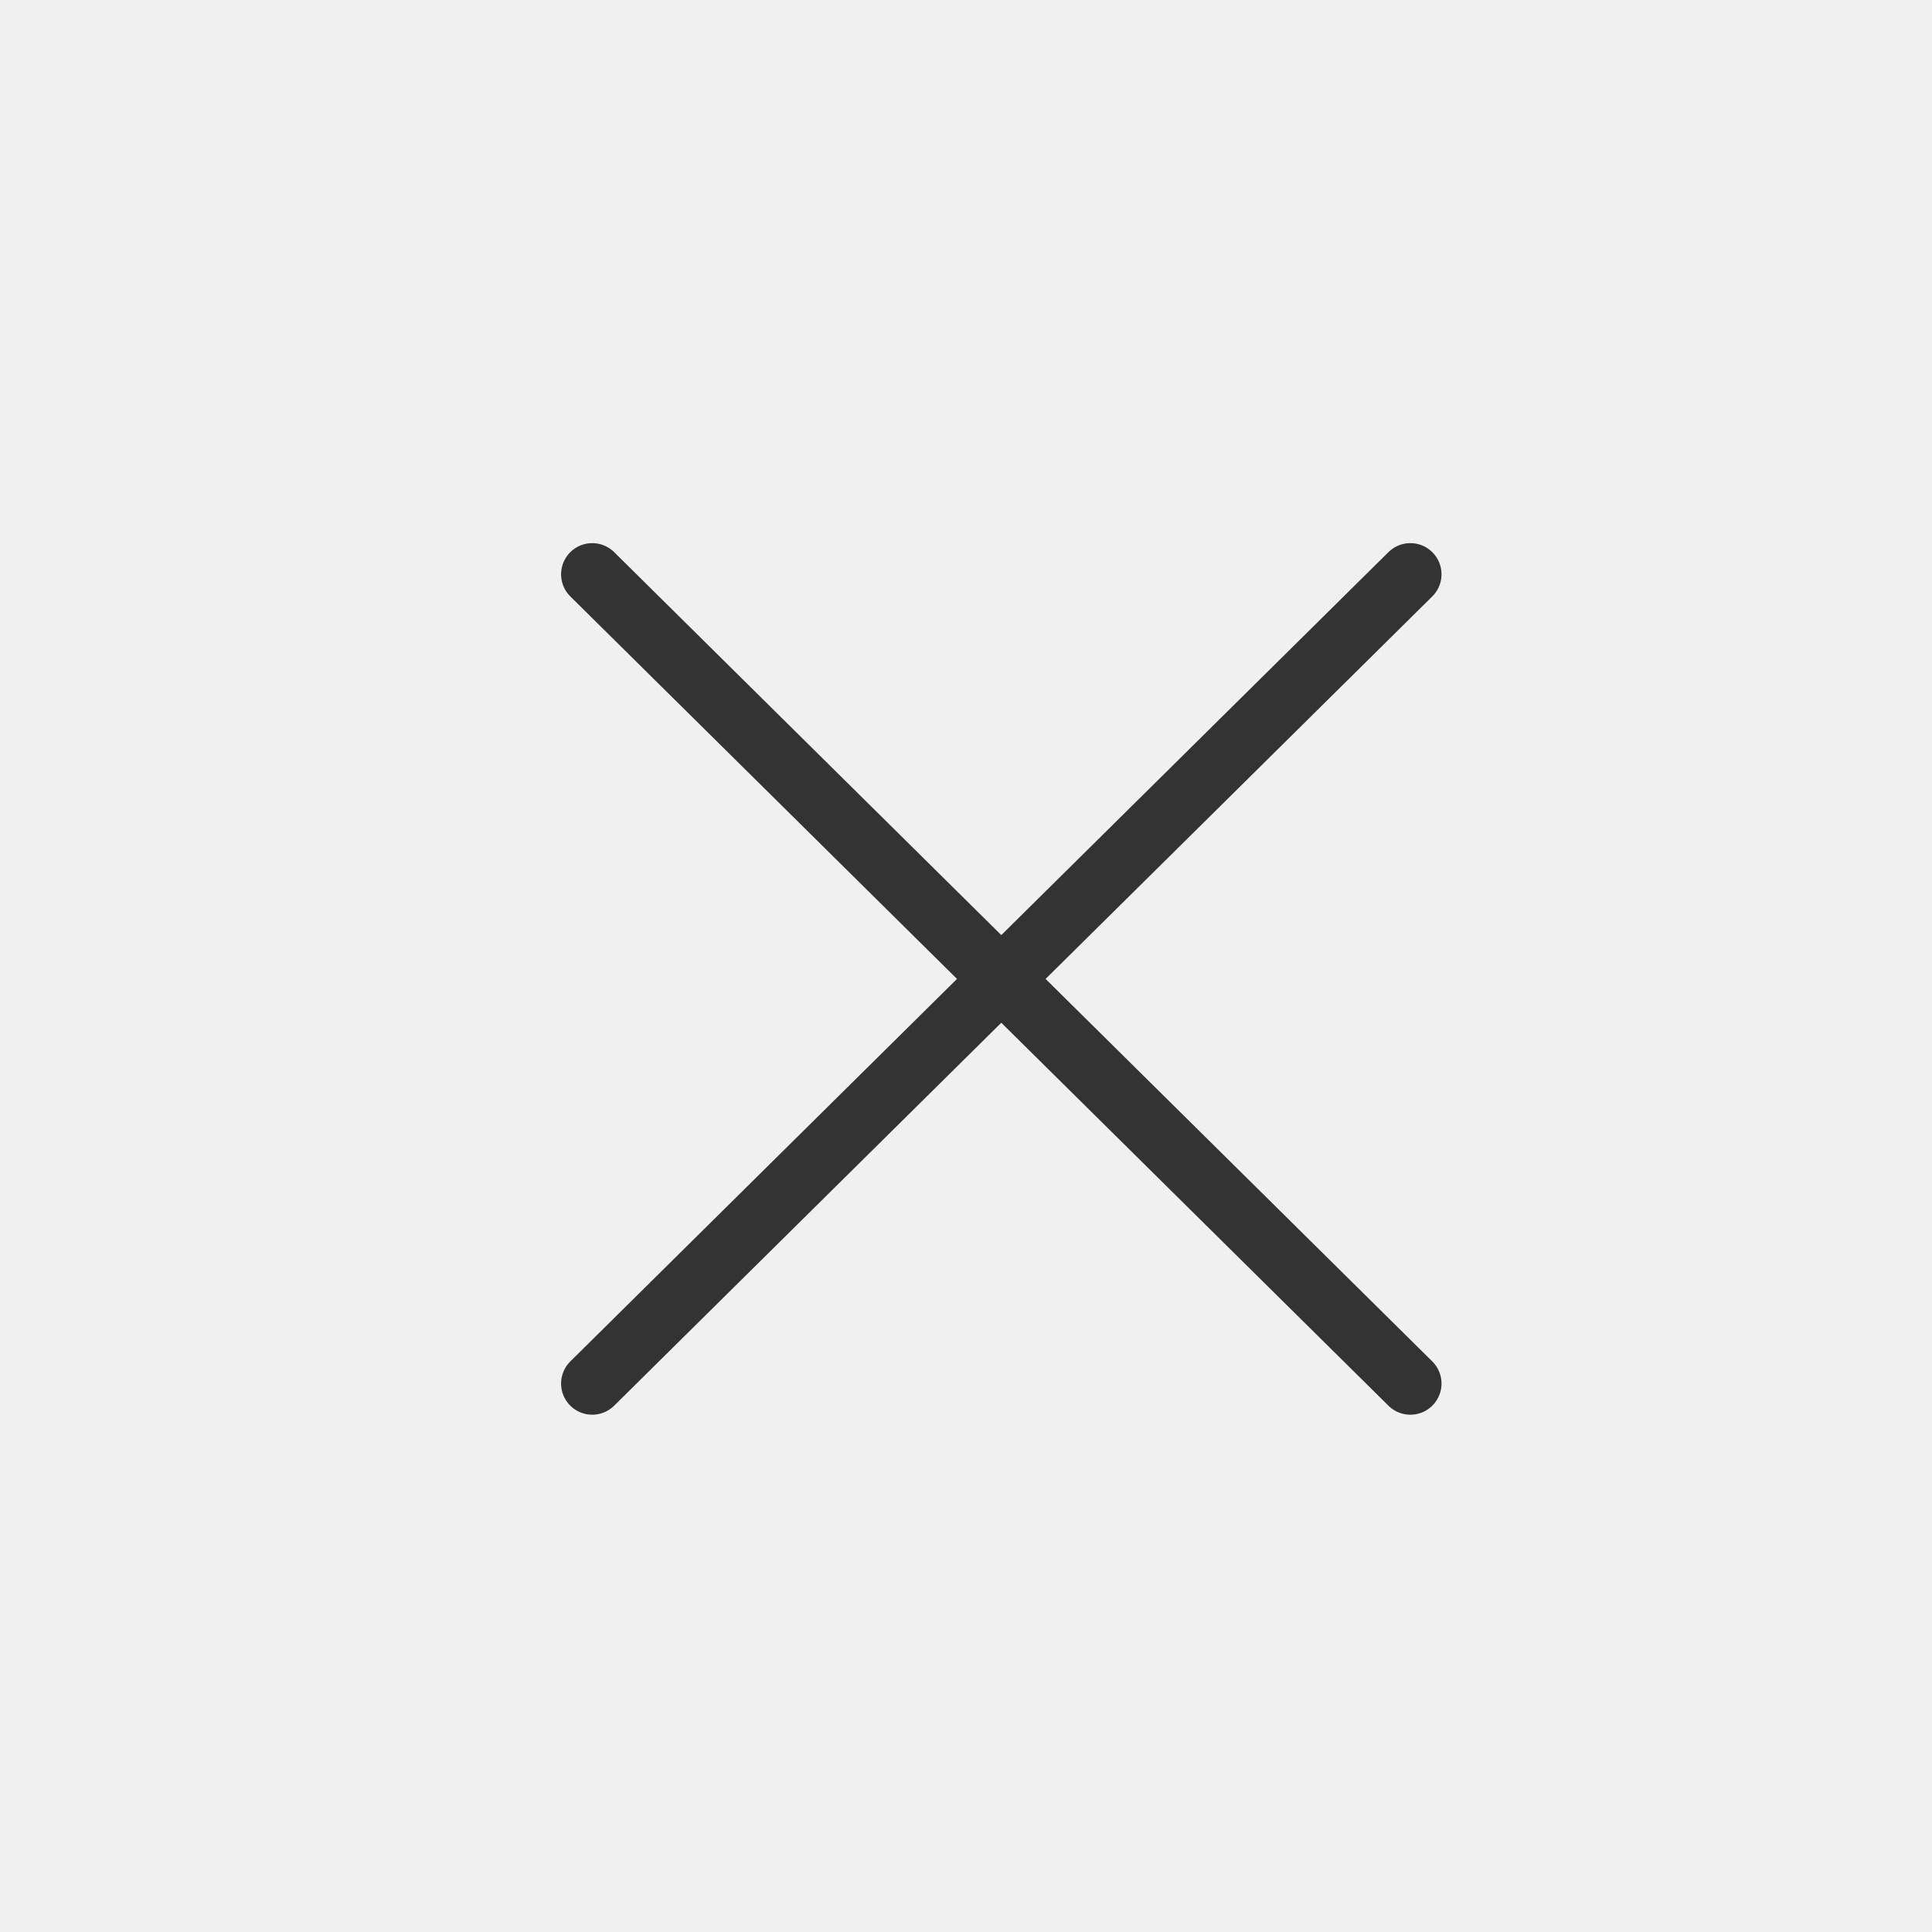
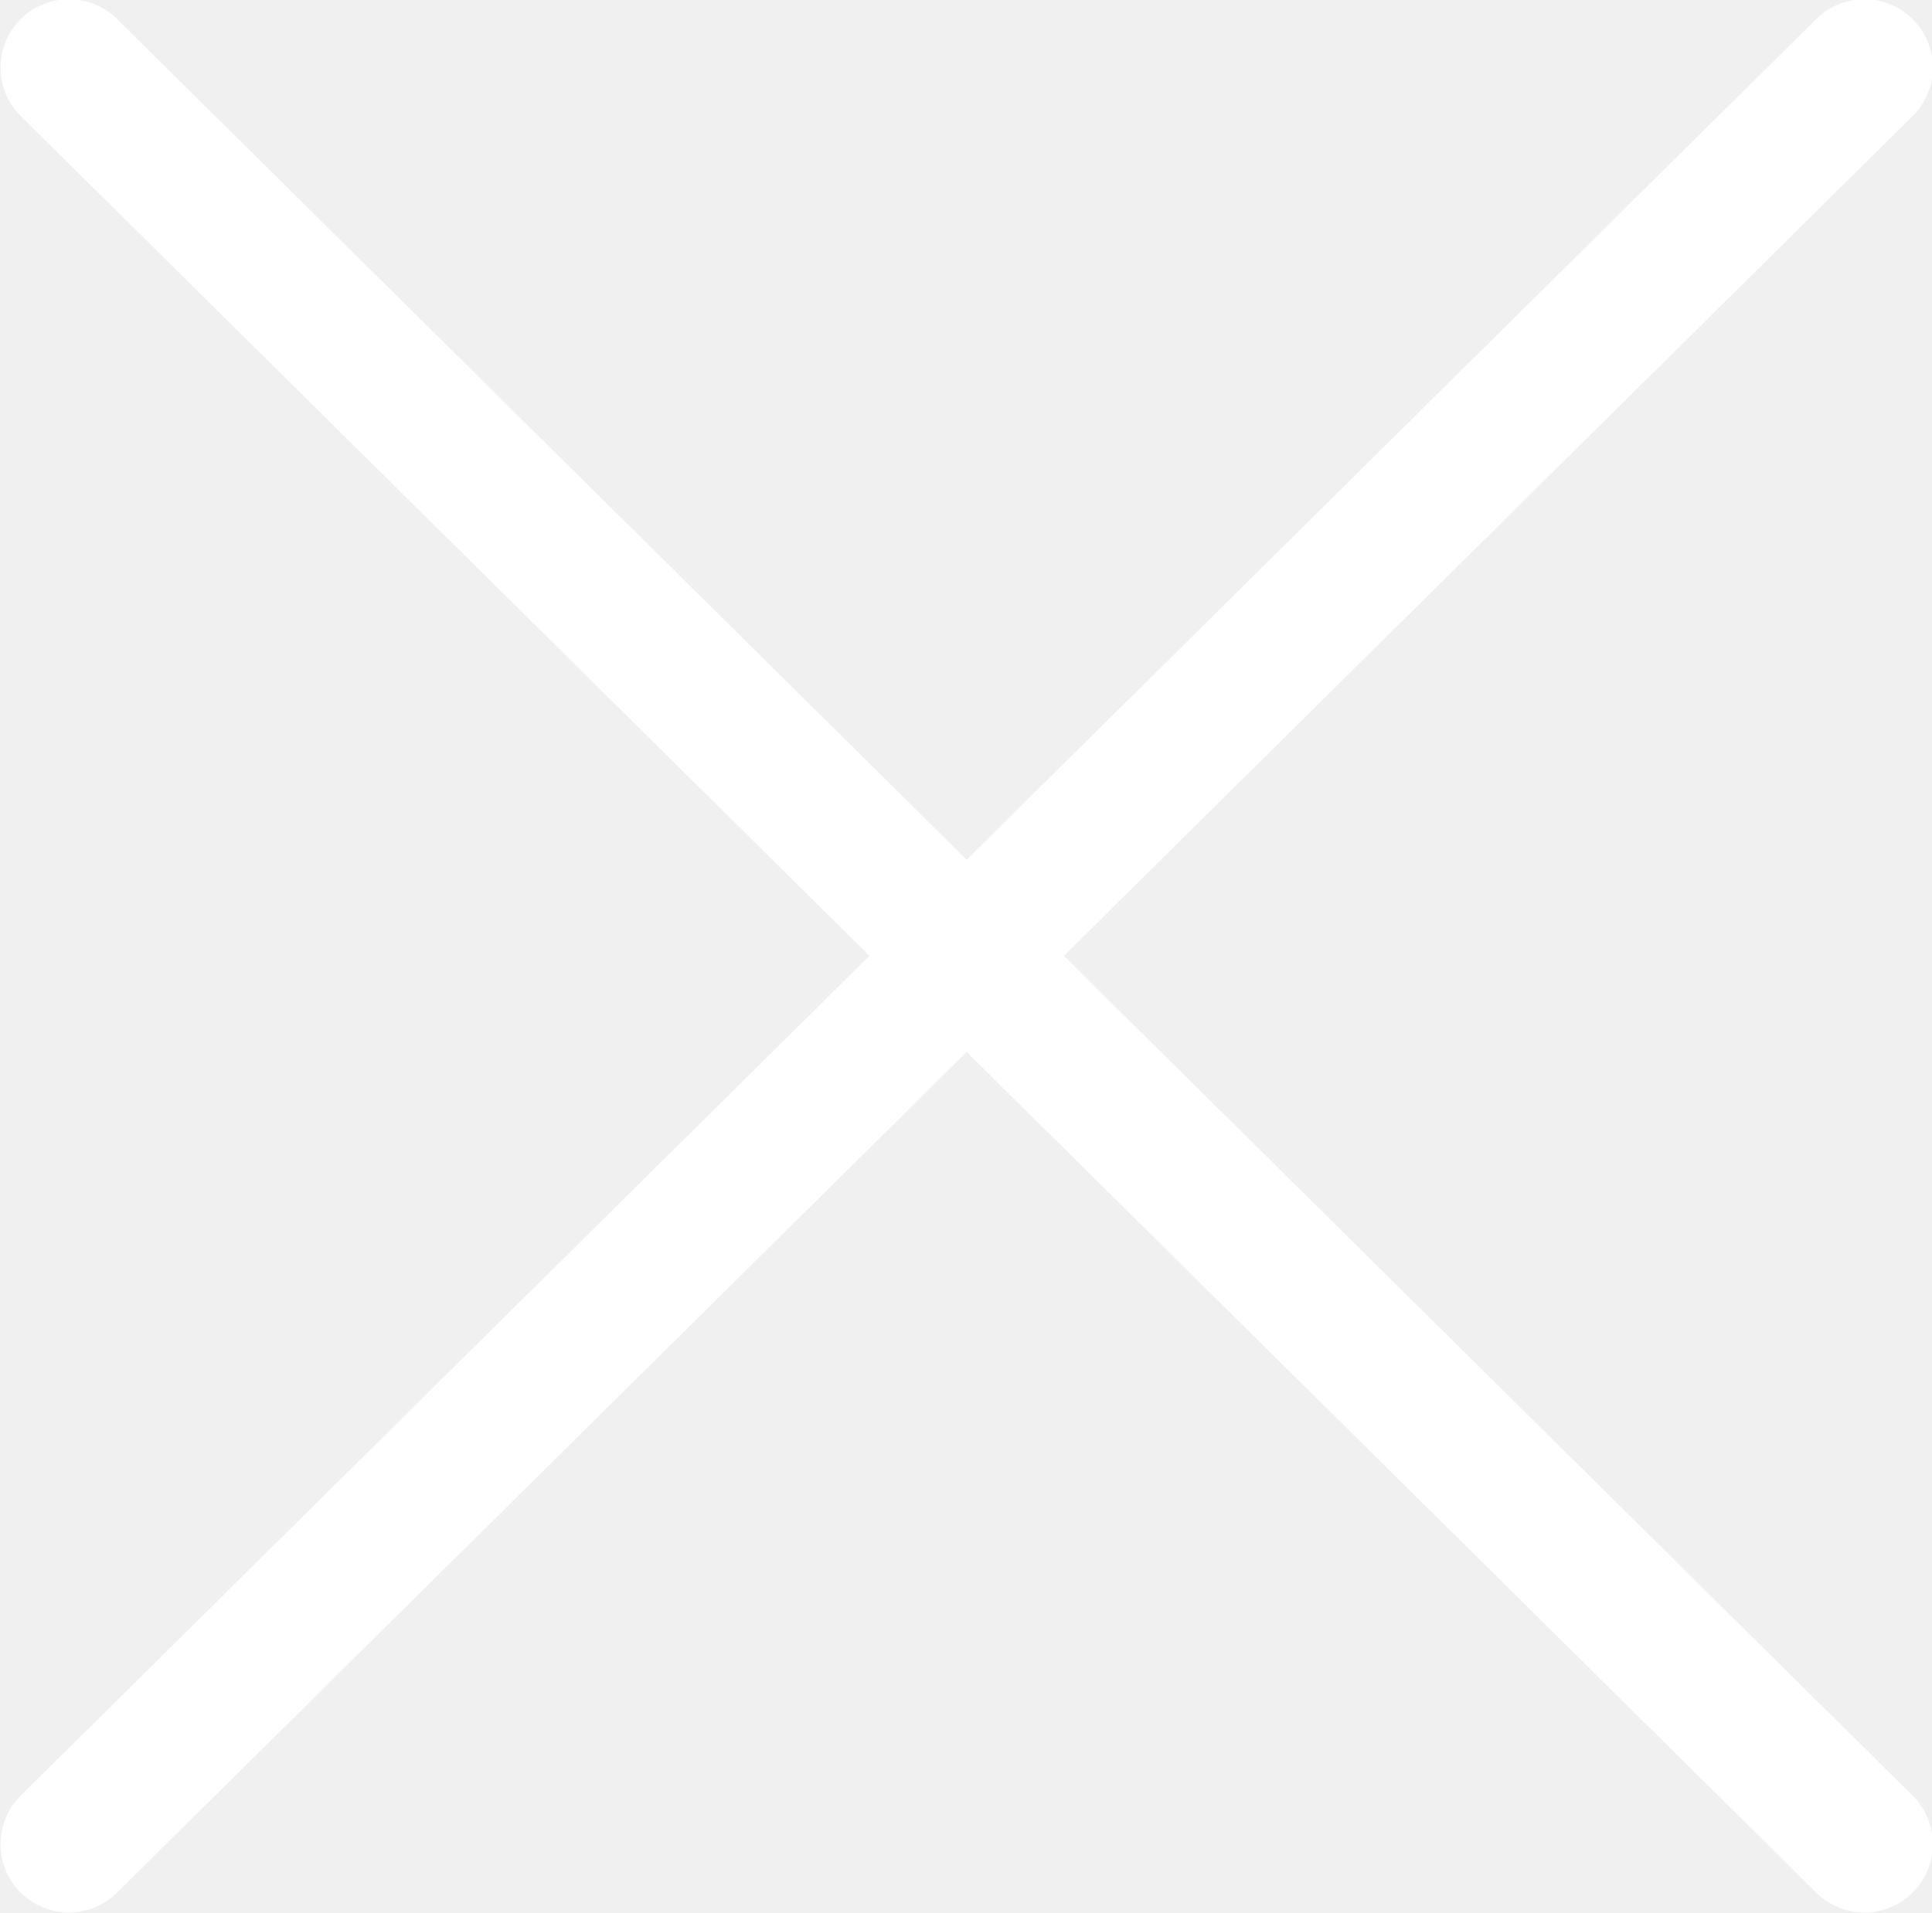
- <svg xmlns="http://www.w3.org/2000/svg" height="32" id="svg2" version="1.1" viewBox="0 0 32 32" width="32" xml:space="preserve">
-   <defs id="defs6" />
-   <g id="g10" transform="matrix(1.333333,0,0,-1.333333,0,32)">
-     <path d="M 7.357,16.866 17.52,6.813" id="path88" style="fill:none;stroke:#333333;stroke-width:0.774;stroke-linecap:round;stroke-linejoin:round;stroke-miterlimit:4;stroke-dasharray:none;stroke-opacity:1" />
-     <path d="M 17.52,16.866 7.357,6.813" id="path898" style="fill:none;stroke:#333333;stroke-width:0.774;stroke-linecap:round;stroke-linejoin:round;stroke-miterlimit:4;stroke-dasharray:none;stroke-opacity:1" />
+ <svg xmlns="http://www.w3.org/2000/svg" id="b9219e0d-aba7-47e9-a228-59feab606670" data-name="svg2" viewBox="0 0 14.58 14.44">
+   <g id="a67b0e74-a0c3-4cf6-928d-4fdfd6874faa" data-name="g10">
+     <path id="ba80fedf-990a-4ed0-8a6a-77b3e7115839" data-name="path88" d="M9.81,9.51,23.36,22.92" transform="translate(-9.29 -9)" style="fill:none;stroke:#fff;stroke-linecap:round;stroke-linejoin:round;stroke-width:1.032px" />
+     <path id="a226e159-707a-41d5-9947-b13afa5364a9" data-name="path898" d="M23.36,9.51,9.81,22.92" transform="translate(-9.29 -9)" style="fill:none;stroke:#fff;stroke-linecap:round;stroke-linejoin:round;stroke-width:1.032px" />
  </g>
</svg>
